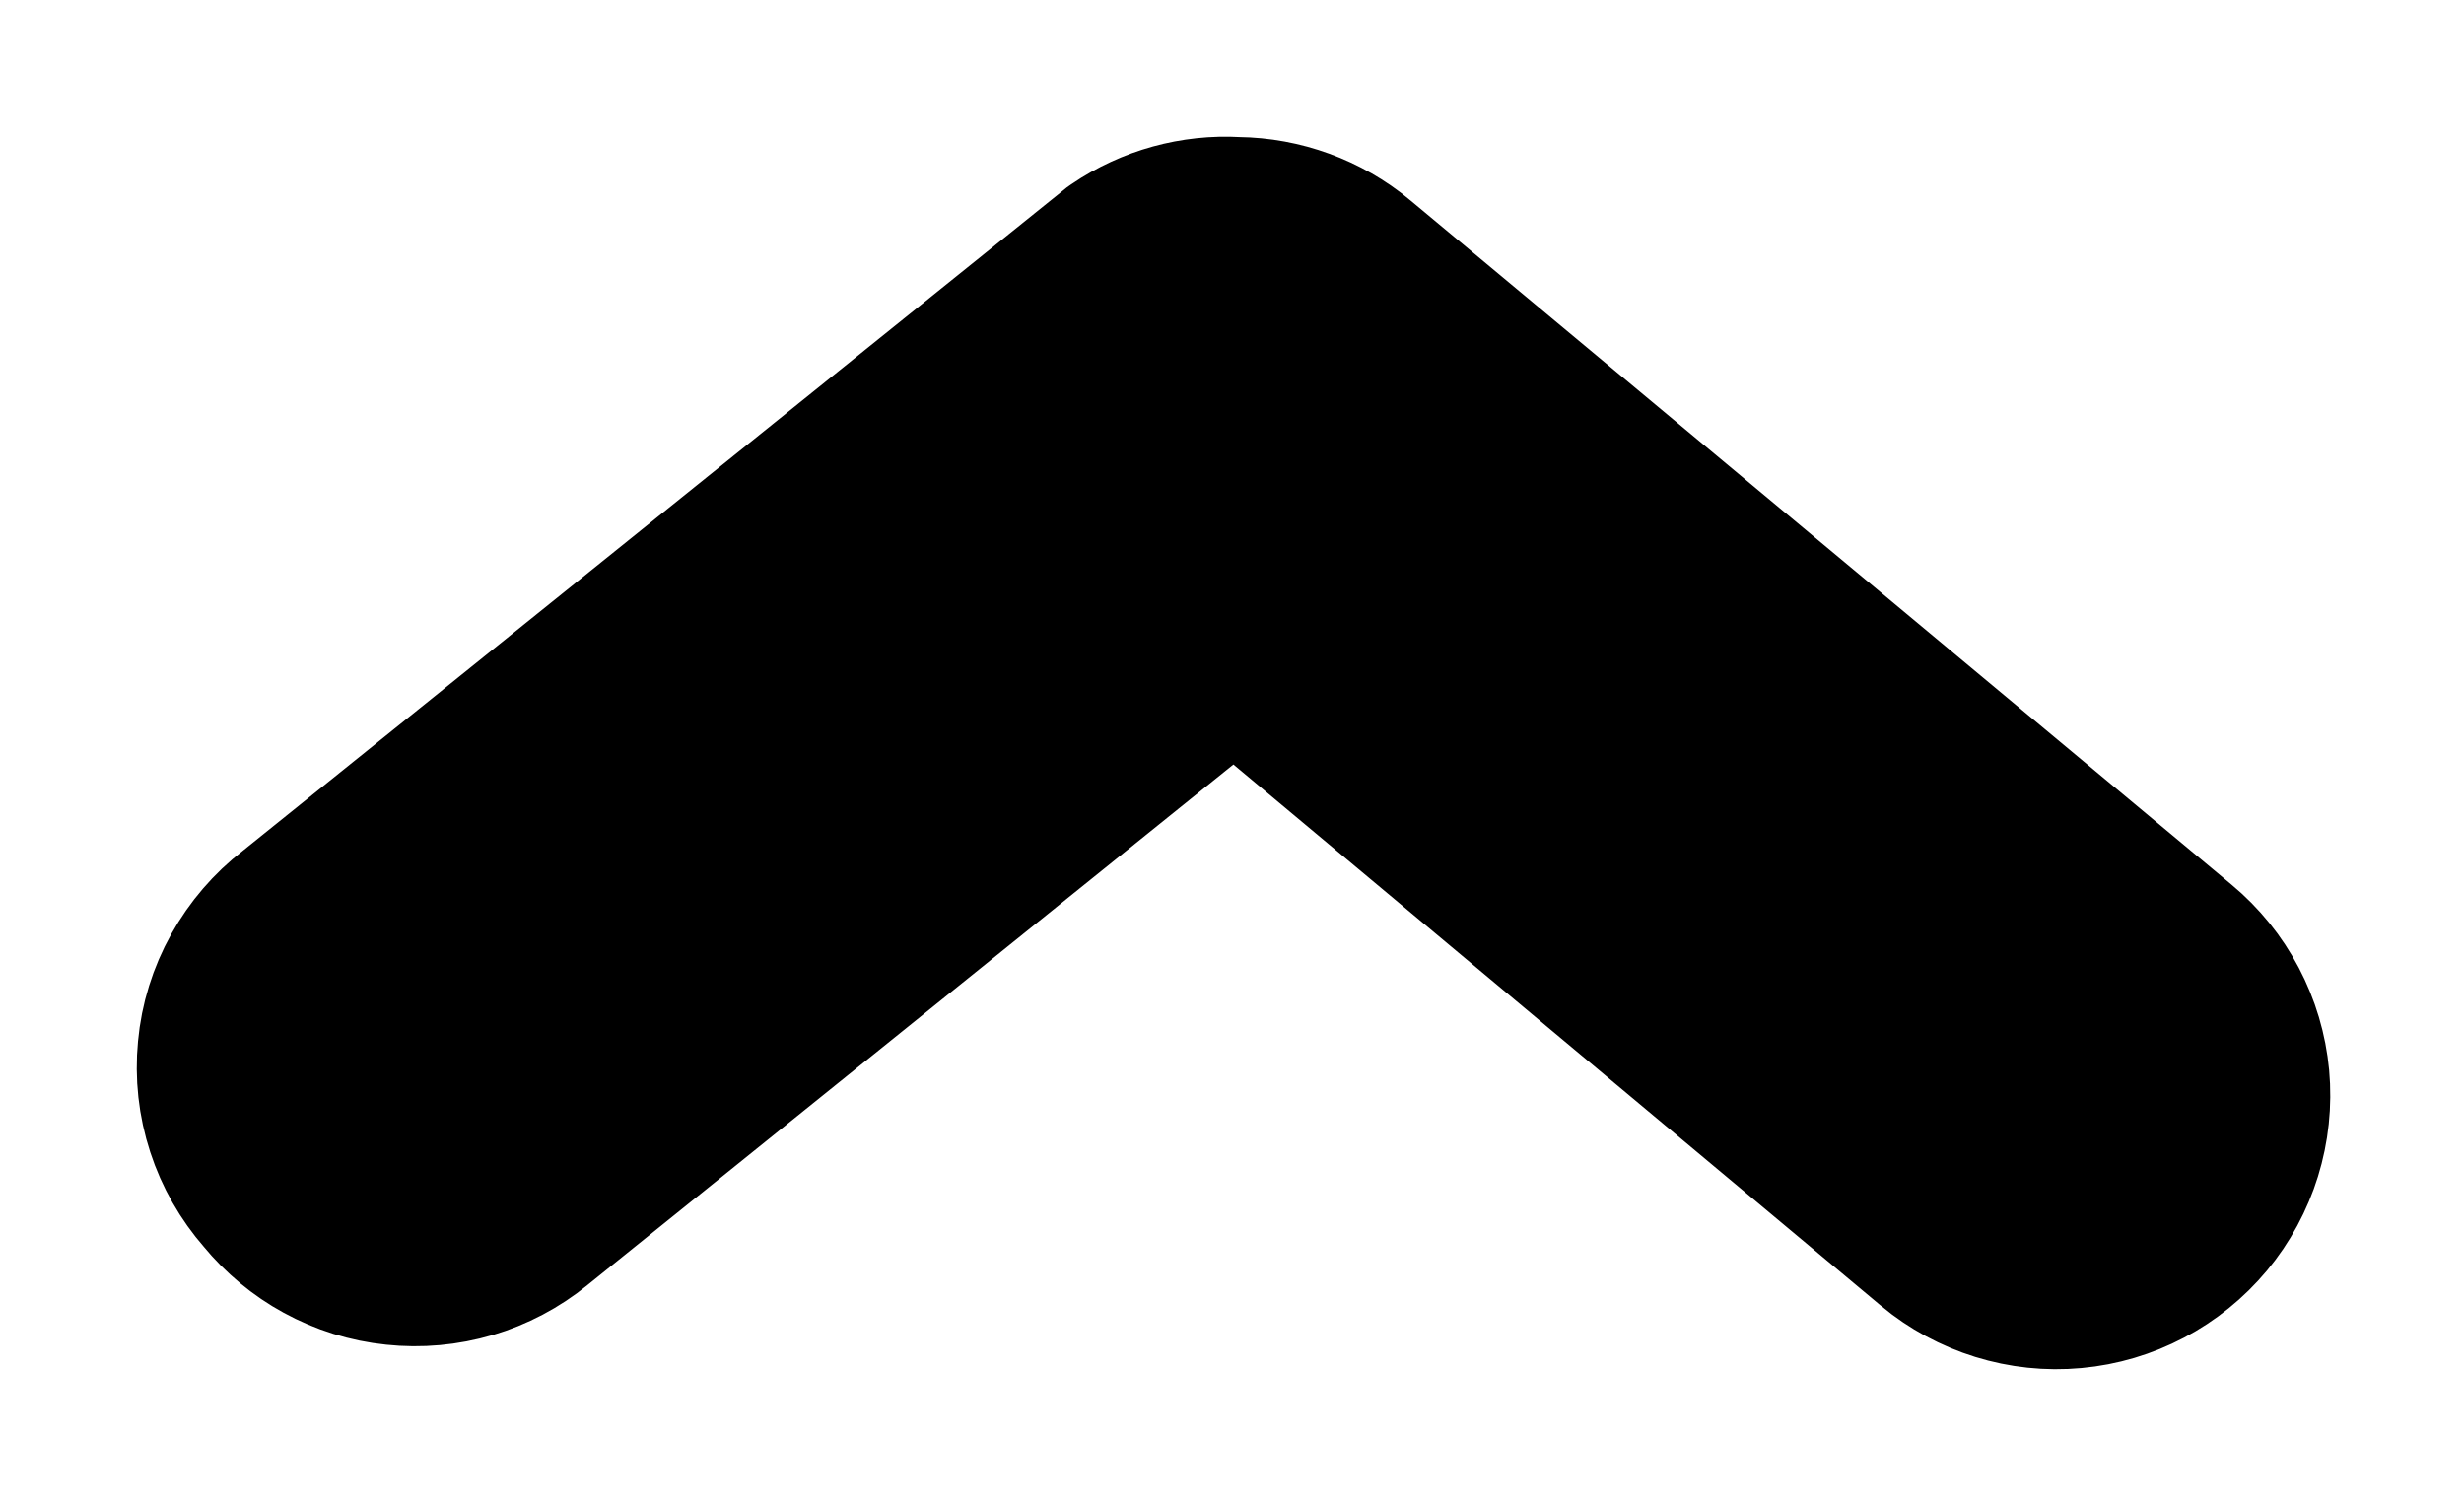
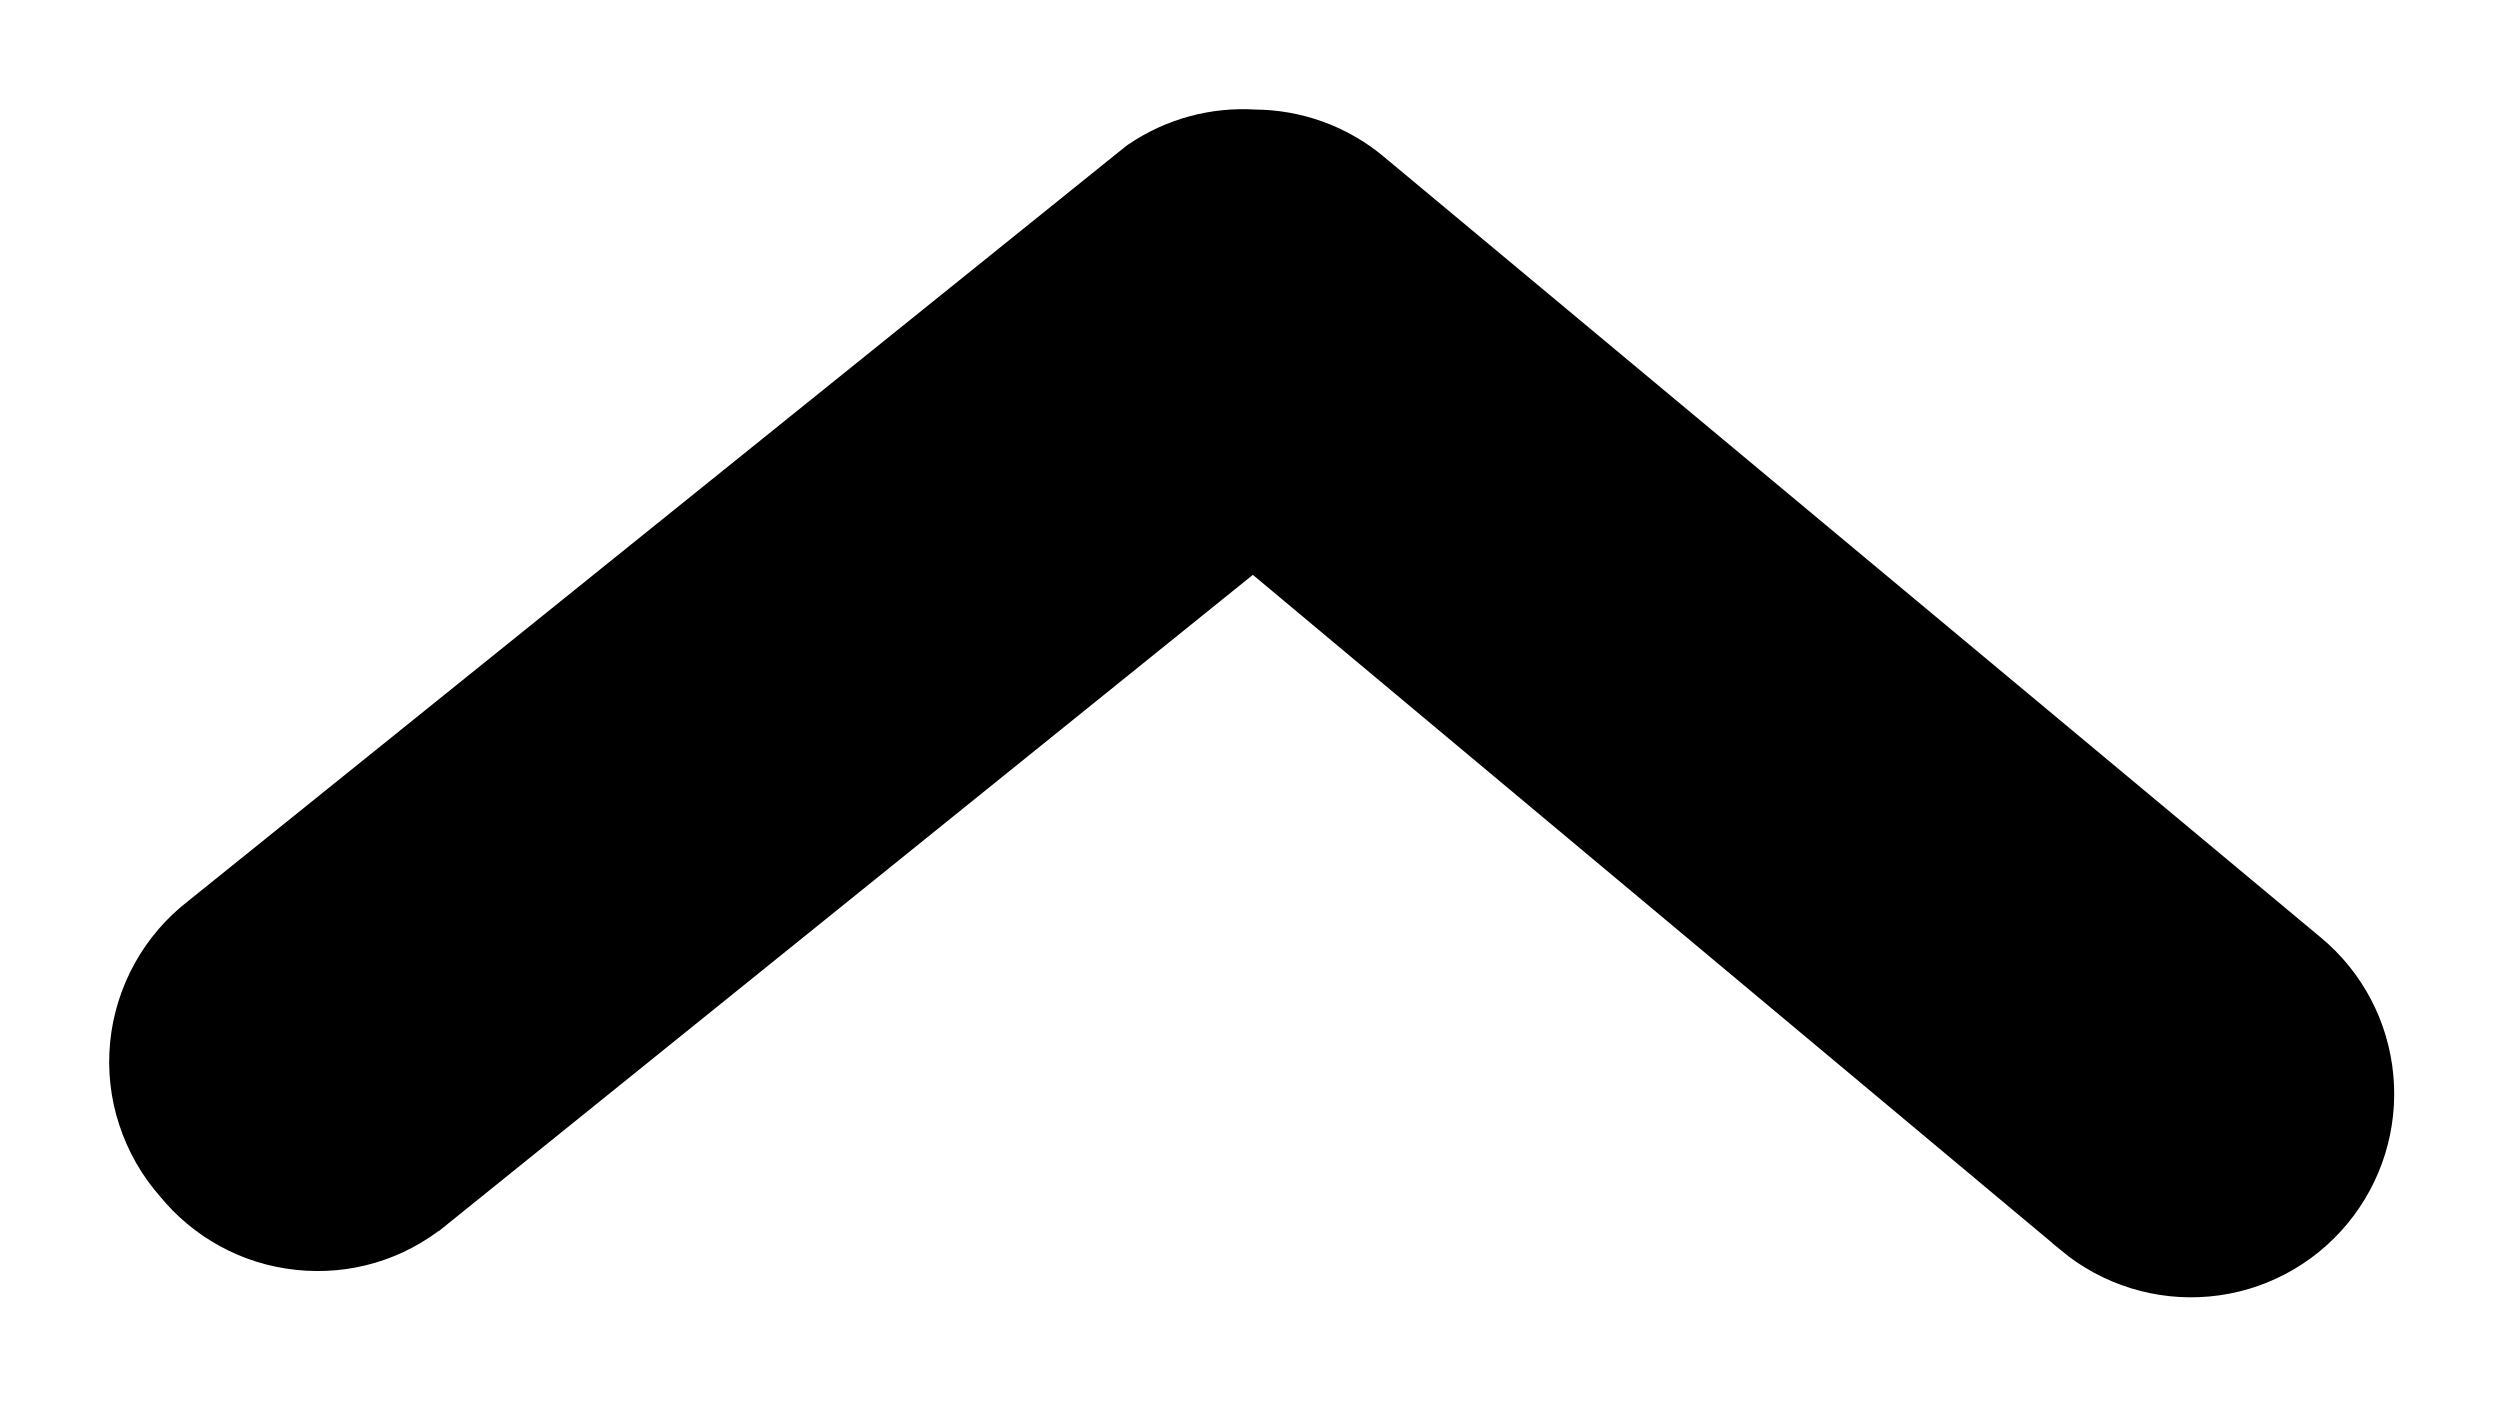
- <svg xmlns="http://www.w3.org/2000/svg" width="18" height="11" viewBox="0 0 18 11" fill="none">
-   <path d="M9.982 1.847L9.981 1.846C9.716 1.626 9.383 1.505 9.039 1.501C8.71 1.482 8.384 1.572 8.111 1.757L8.094 1.769L8.078 1.782L2.083 6.608C1.921 6.733 1.787 6.889 1.688 7.067C1.587 7.248 1.525 7.447 1.506 7.653C1.486 7.858 1.509 8.066 1.573 8.262C1.636 8.455 1.737 8.632 1.87 8.784C1.993 8.934 2.143 9.059 2.312 9.151C2.486 9.246 2.676 9.306 2.873 9.326C3.069 9.347 3.268 9.329 3.458 9.273C3.647 9.217 3.823 9.124 3.976 9C3.977 9 3.977 9 3.977 8.999L9.016 4.938L14.061 9.155L14.061 9.155L14.062 9.156C14.369 9.41 14.763 9.533 15.16 9.496C15.556 9.46 15.922 9.267 16.177 8.961C16.431 8.655 16.553 8.26 16.517 7.863C16.48 7.467 16.288 7.101 15.982 6.847C15.982 6.847 15.982 6.847 15.982 6.847L9.982 1.847Z" fill="black" stroke="black" />
+ <svg xmlns="http://www.w3.org/2000/svg" width="16" height="9" viewBox="0 0 16 9" fill="none">
+   <path d="M8.758 1.116L8.758 1.116C8.552 0.945 8.294 0.852 8.027 0.851C7.772 0.835 7.519 0.904 7.308 1.047L7.308 1.047L7.298 1.054L1.299 5.883C1.174 5.979 1.07 6.1 0.994 6.237C0.917 6.376 0.869 6.529 0.854 6.686C0.839 6.844 0.856 7.003 0.906 7.153C0.955 7.303 1.033 7.44 1.137 7.558C1.232 7.675 1.348 7.772 1.48 7.844C1.613 7.917 1.759 7.962 1.91 7.978C2.061 7.994 2.213 7.981 2.358 7.938C2.504 7.895 2.639 7.823 2.756 7.728C2.756 7.728 2.757 7.728 2.757 7.728L8.02 3.485L13.286 7.886L13.286 7.887C13.521 8.082 13.824 8.176 14.128 8.148C14.432 8.12 14.712 7.972 14.907 7.737C15.102 7.502 15.196 7.2 15.168 6.895C15.14 6.591 14.993 6.311 14.758 6.116C14.758 6.116 14.758 6.116 14.758 6.116L8.758 1.116Z" fill="black" stroke="black" stroke-width="0.3" />
</svg>
